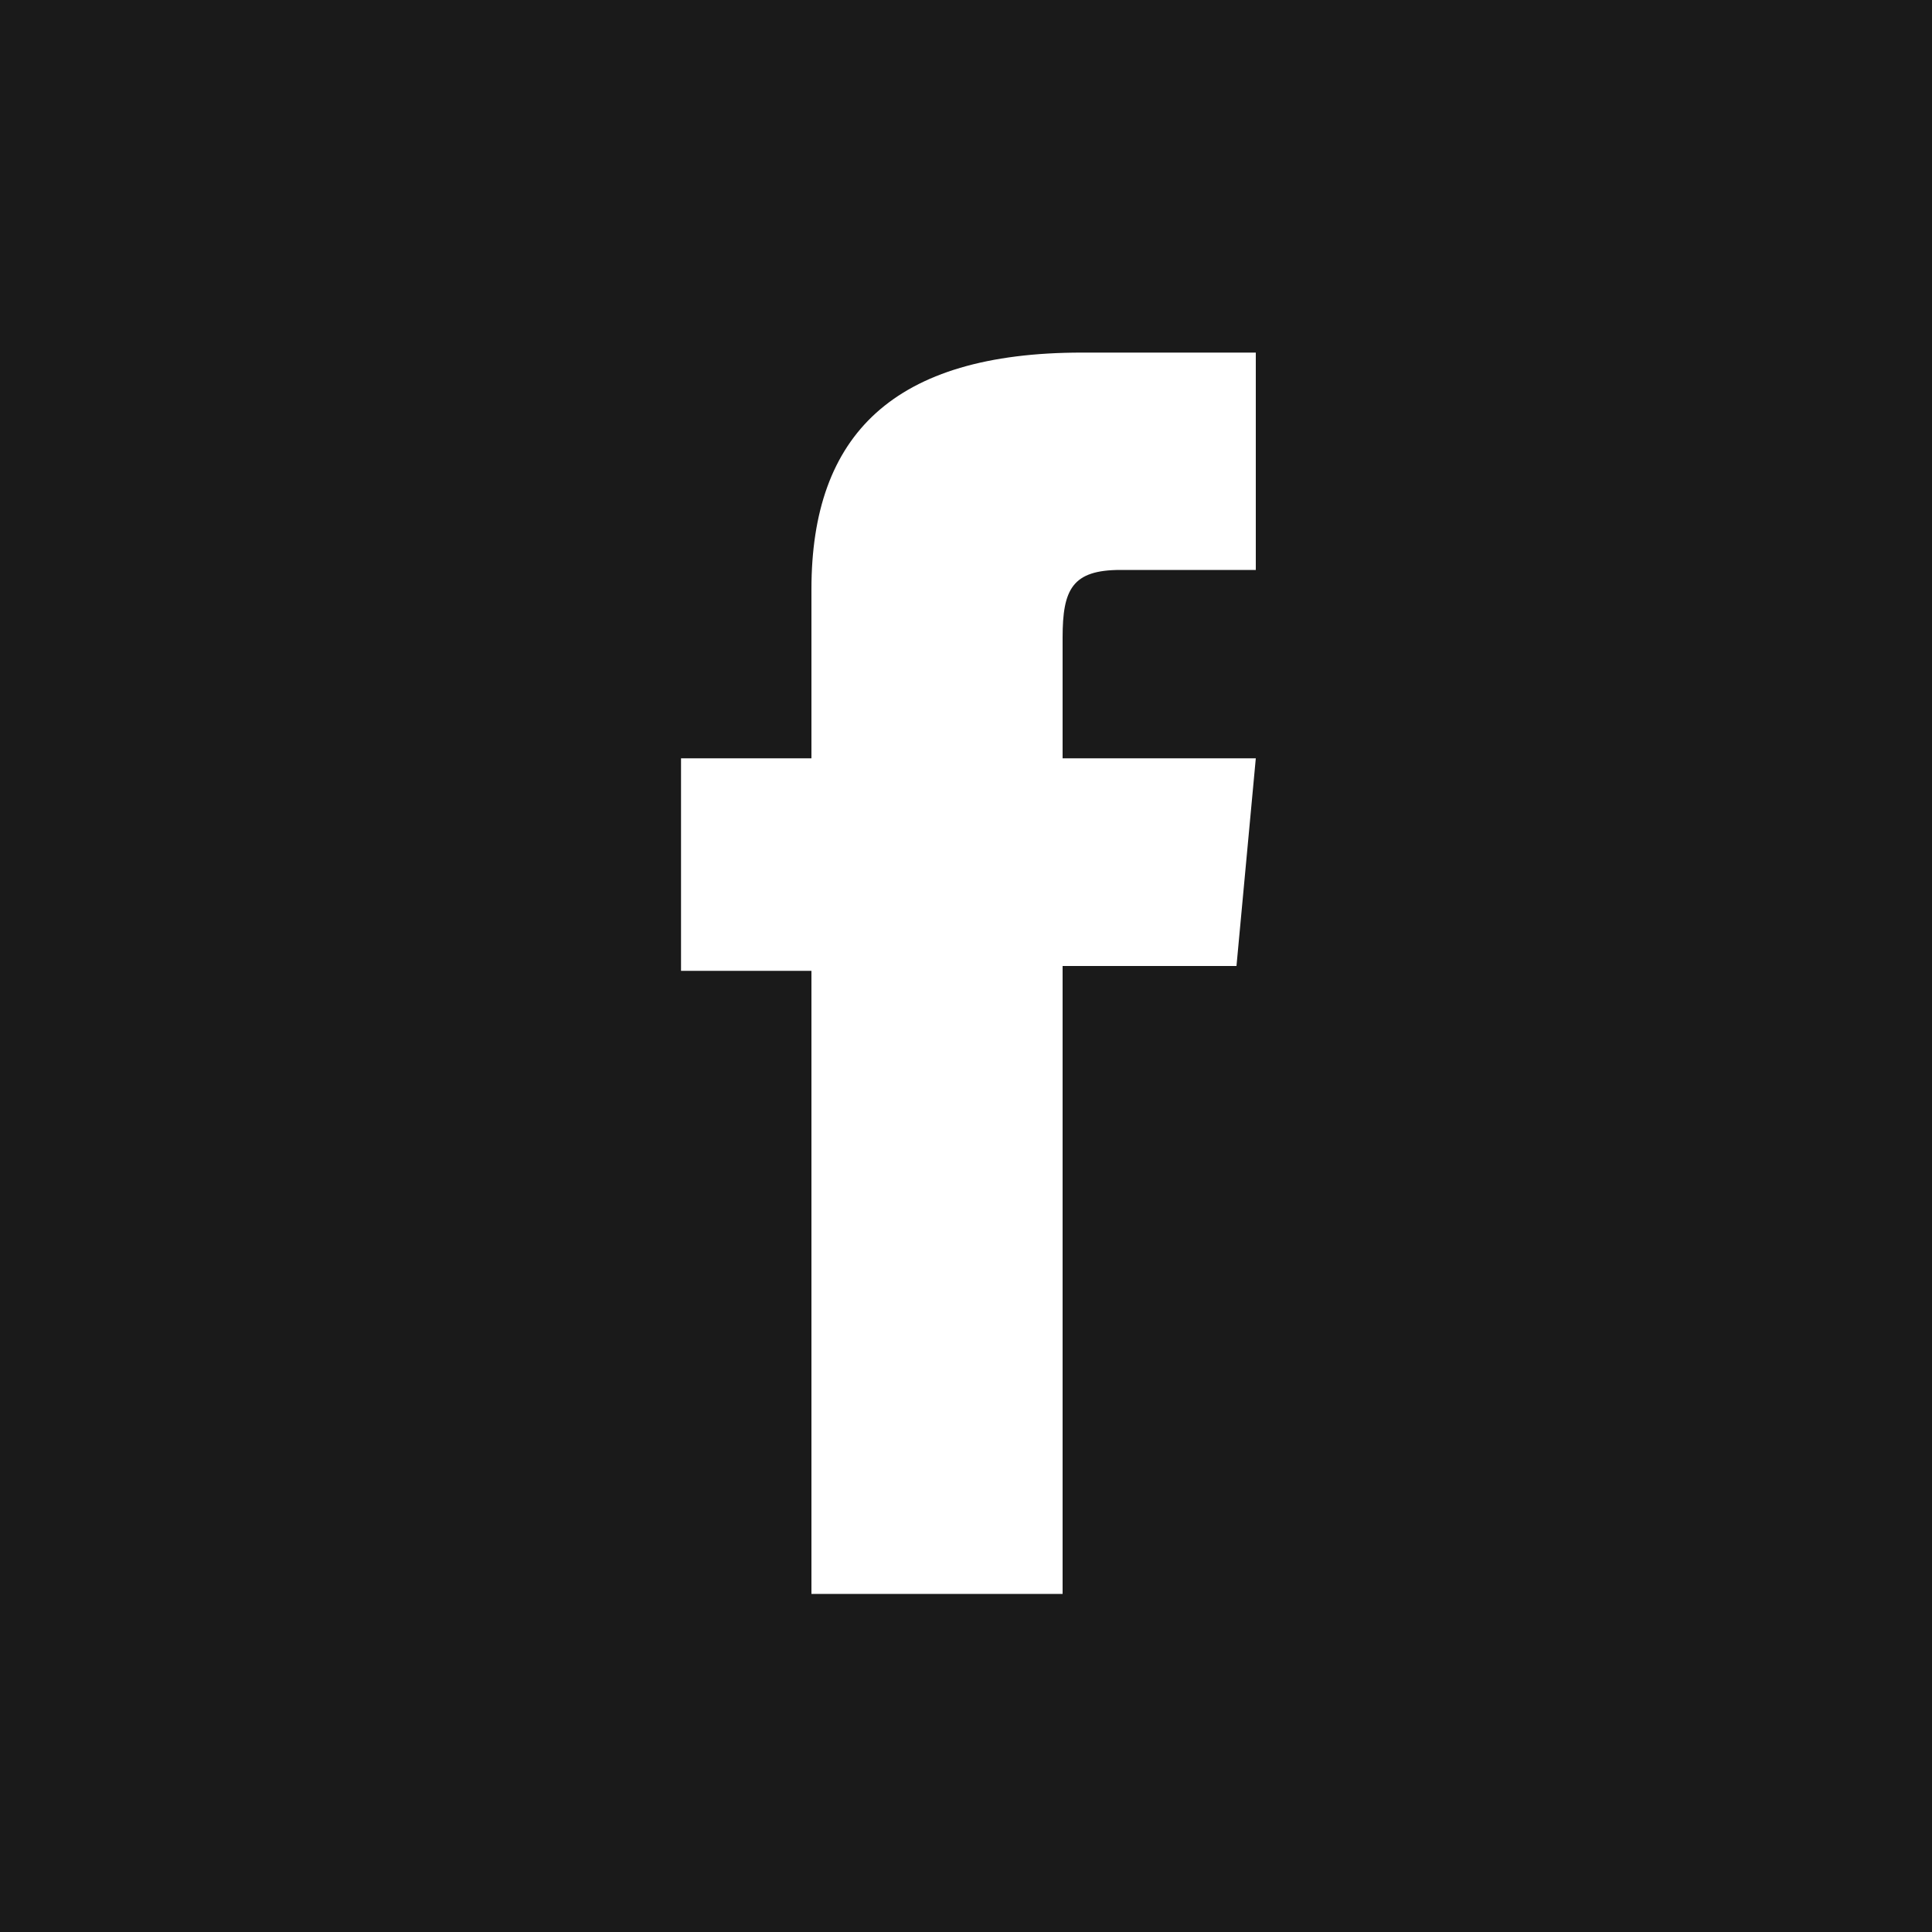
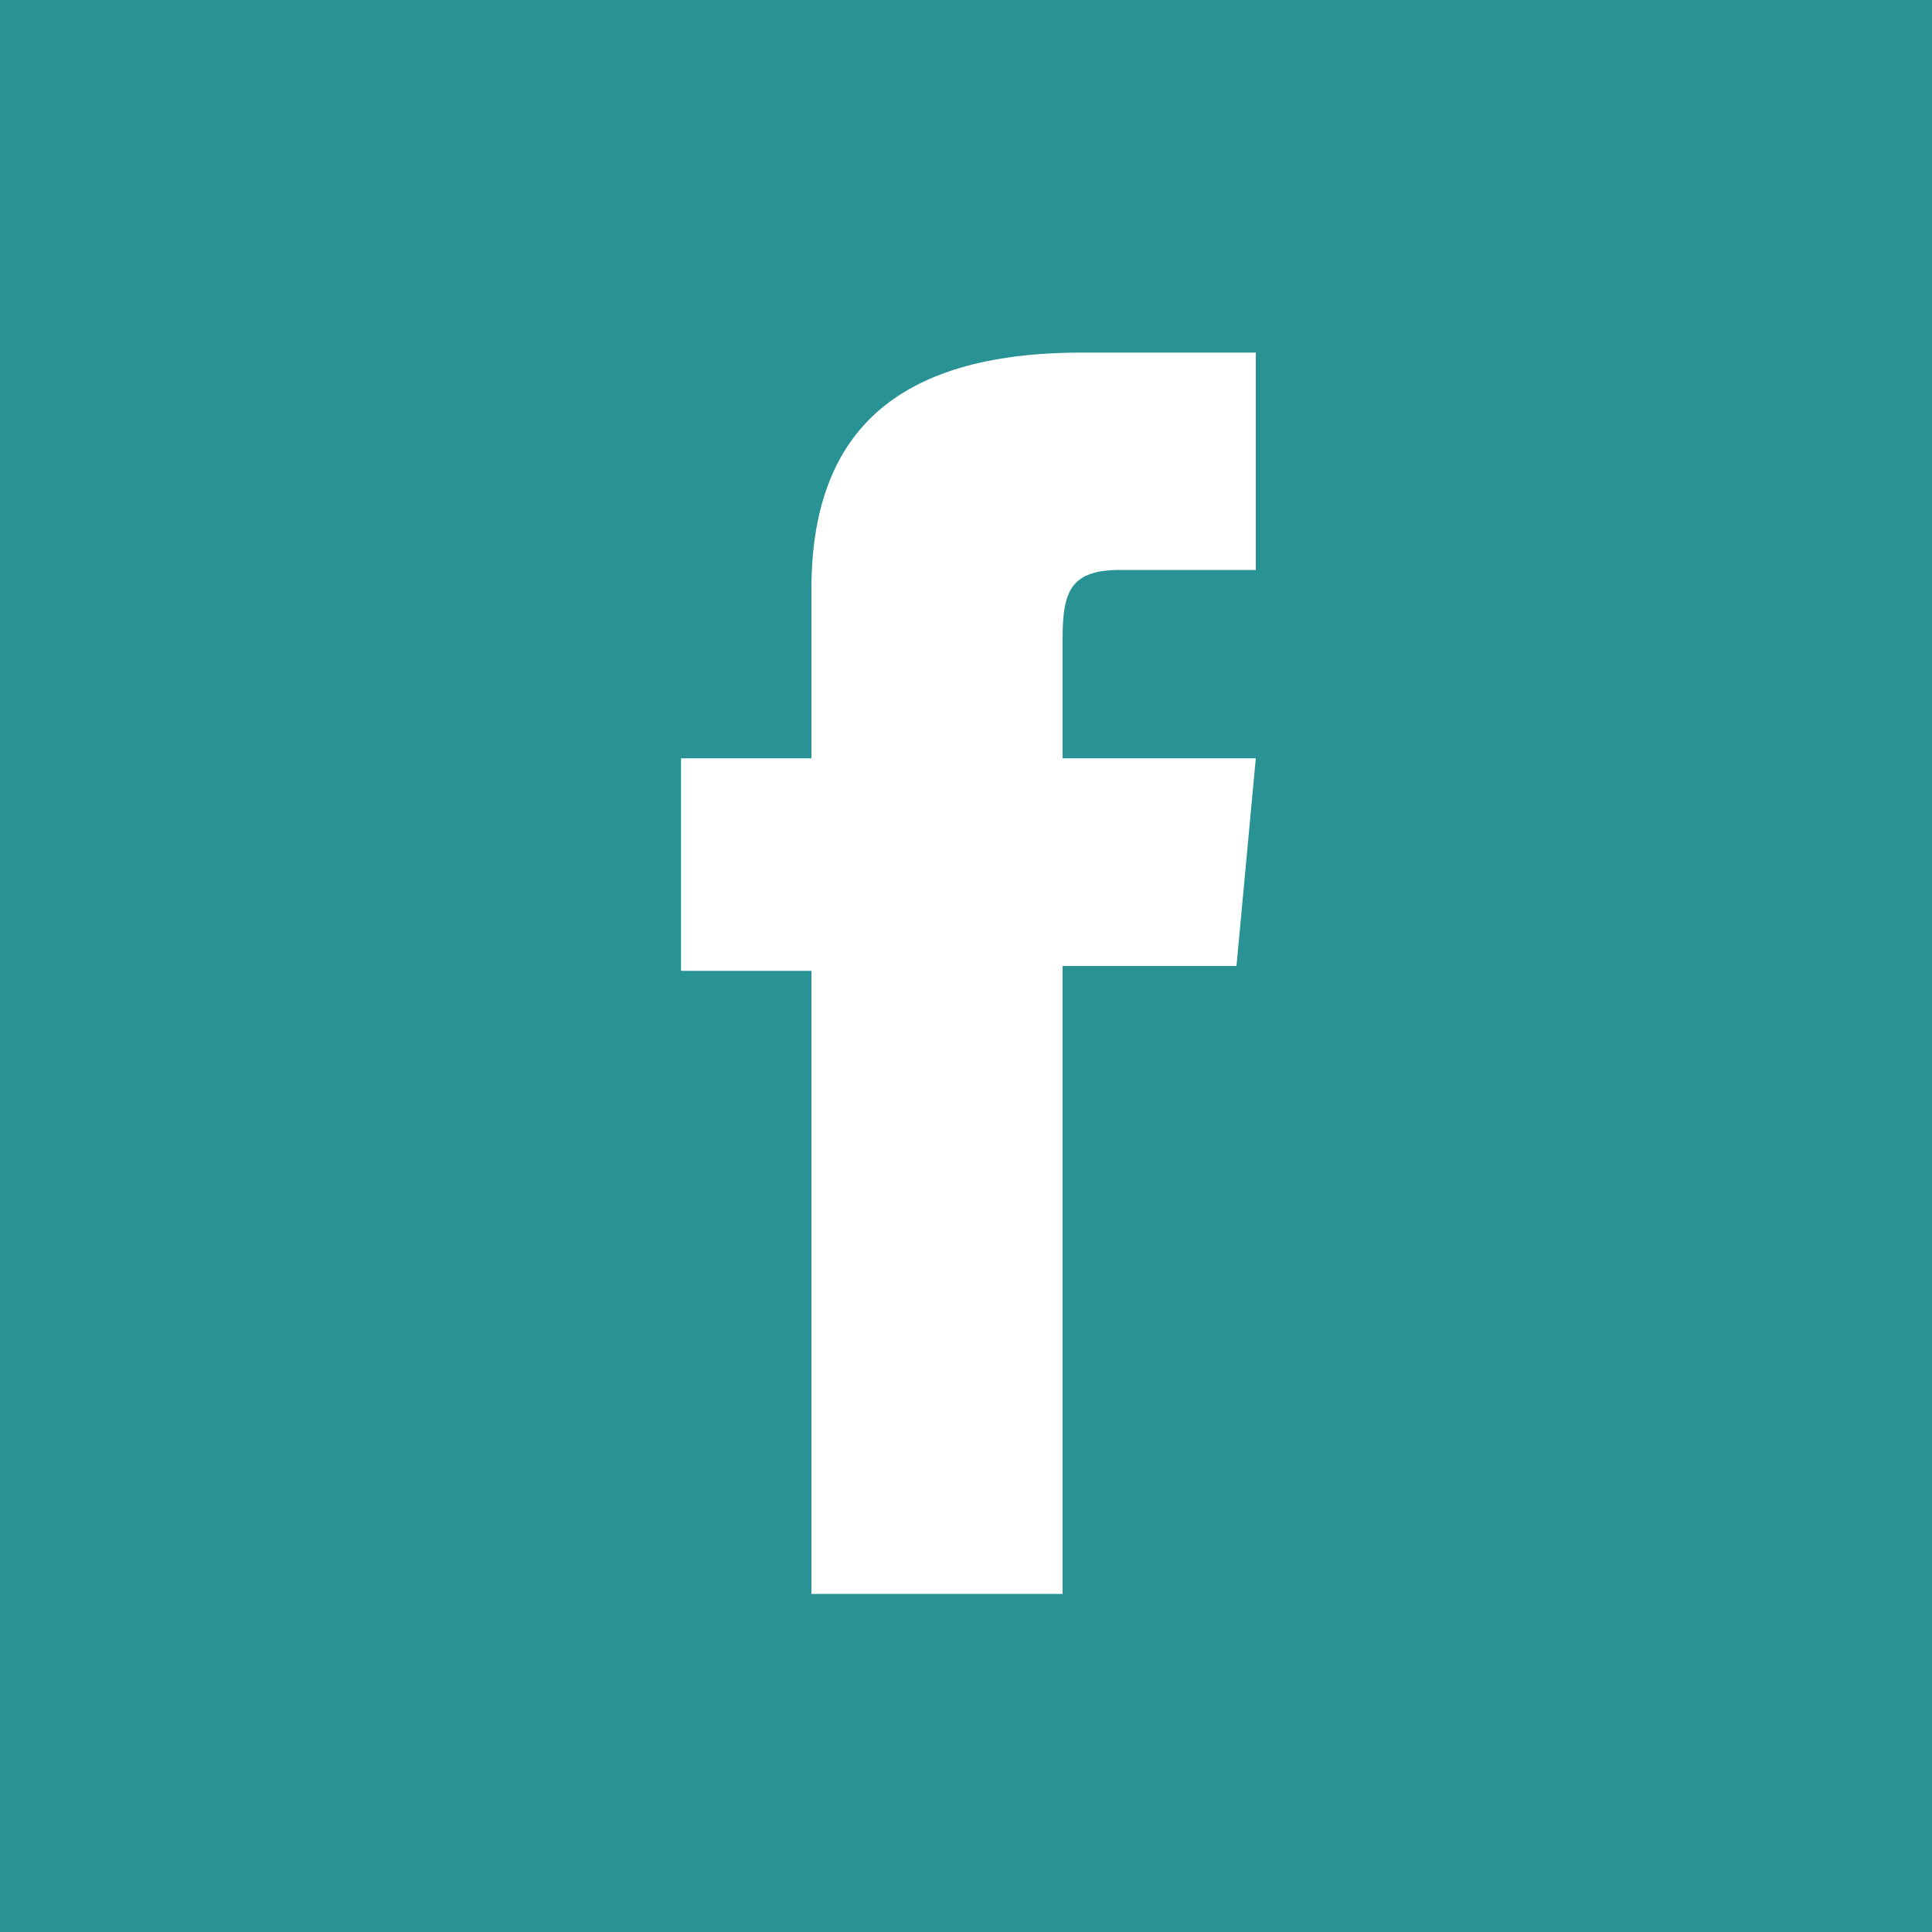
<svg xmlns="http://www.w3.org/2000/svg" class="d-b w-100 h-100 pos-a u-fill" viewBox="0 0 40 40" version="1.1" id="svg4" width="40" height="40">
  <defs id="defs8" />
-   <path fill="#1a1a1a" d="M 40,0 H 0 V 40 H 40 Z M 16.8,33 V 20.1 h -2.7 v -4.4 h 2.7 V 12.2 C 16.8,9 18.5,7.3 22.4,7.3 H 26 v 4.5 h -2.8 c -1,0 -1.2,0.4 -1.2,1.4 v 2.5 h 4 L 25.6,20 H 22 v 13 z" id="path2" />
+   <path fill="#1a1a1a" d="M 40,0 H 0 V 40 H 40 Z M 16.8,33 V 20.1 h -2.7 v -4.4 h 2.7 V 12.2 C 16.8,9 18.5,7.3 22.4,7.3 H 26 v 4.5 h -2.8 c -1,0 -1.2,0.4 -1.2,1.4 v 2.5 h 4 L 25.6,20 H 22 v 13 z" id="path2" style="fill:#289294;fill-opacity:1" />
</svg>
